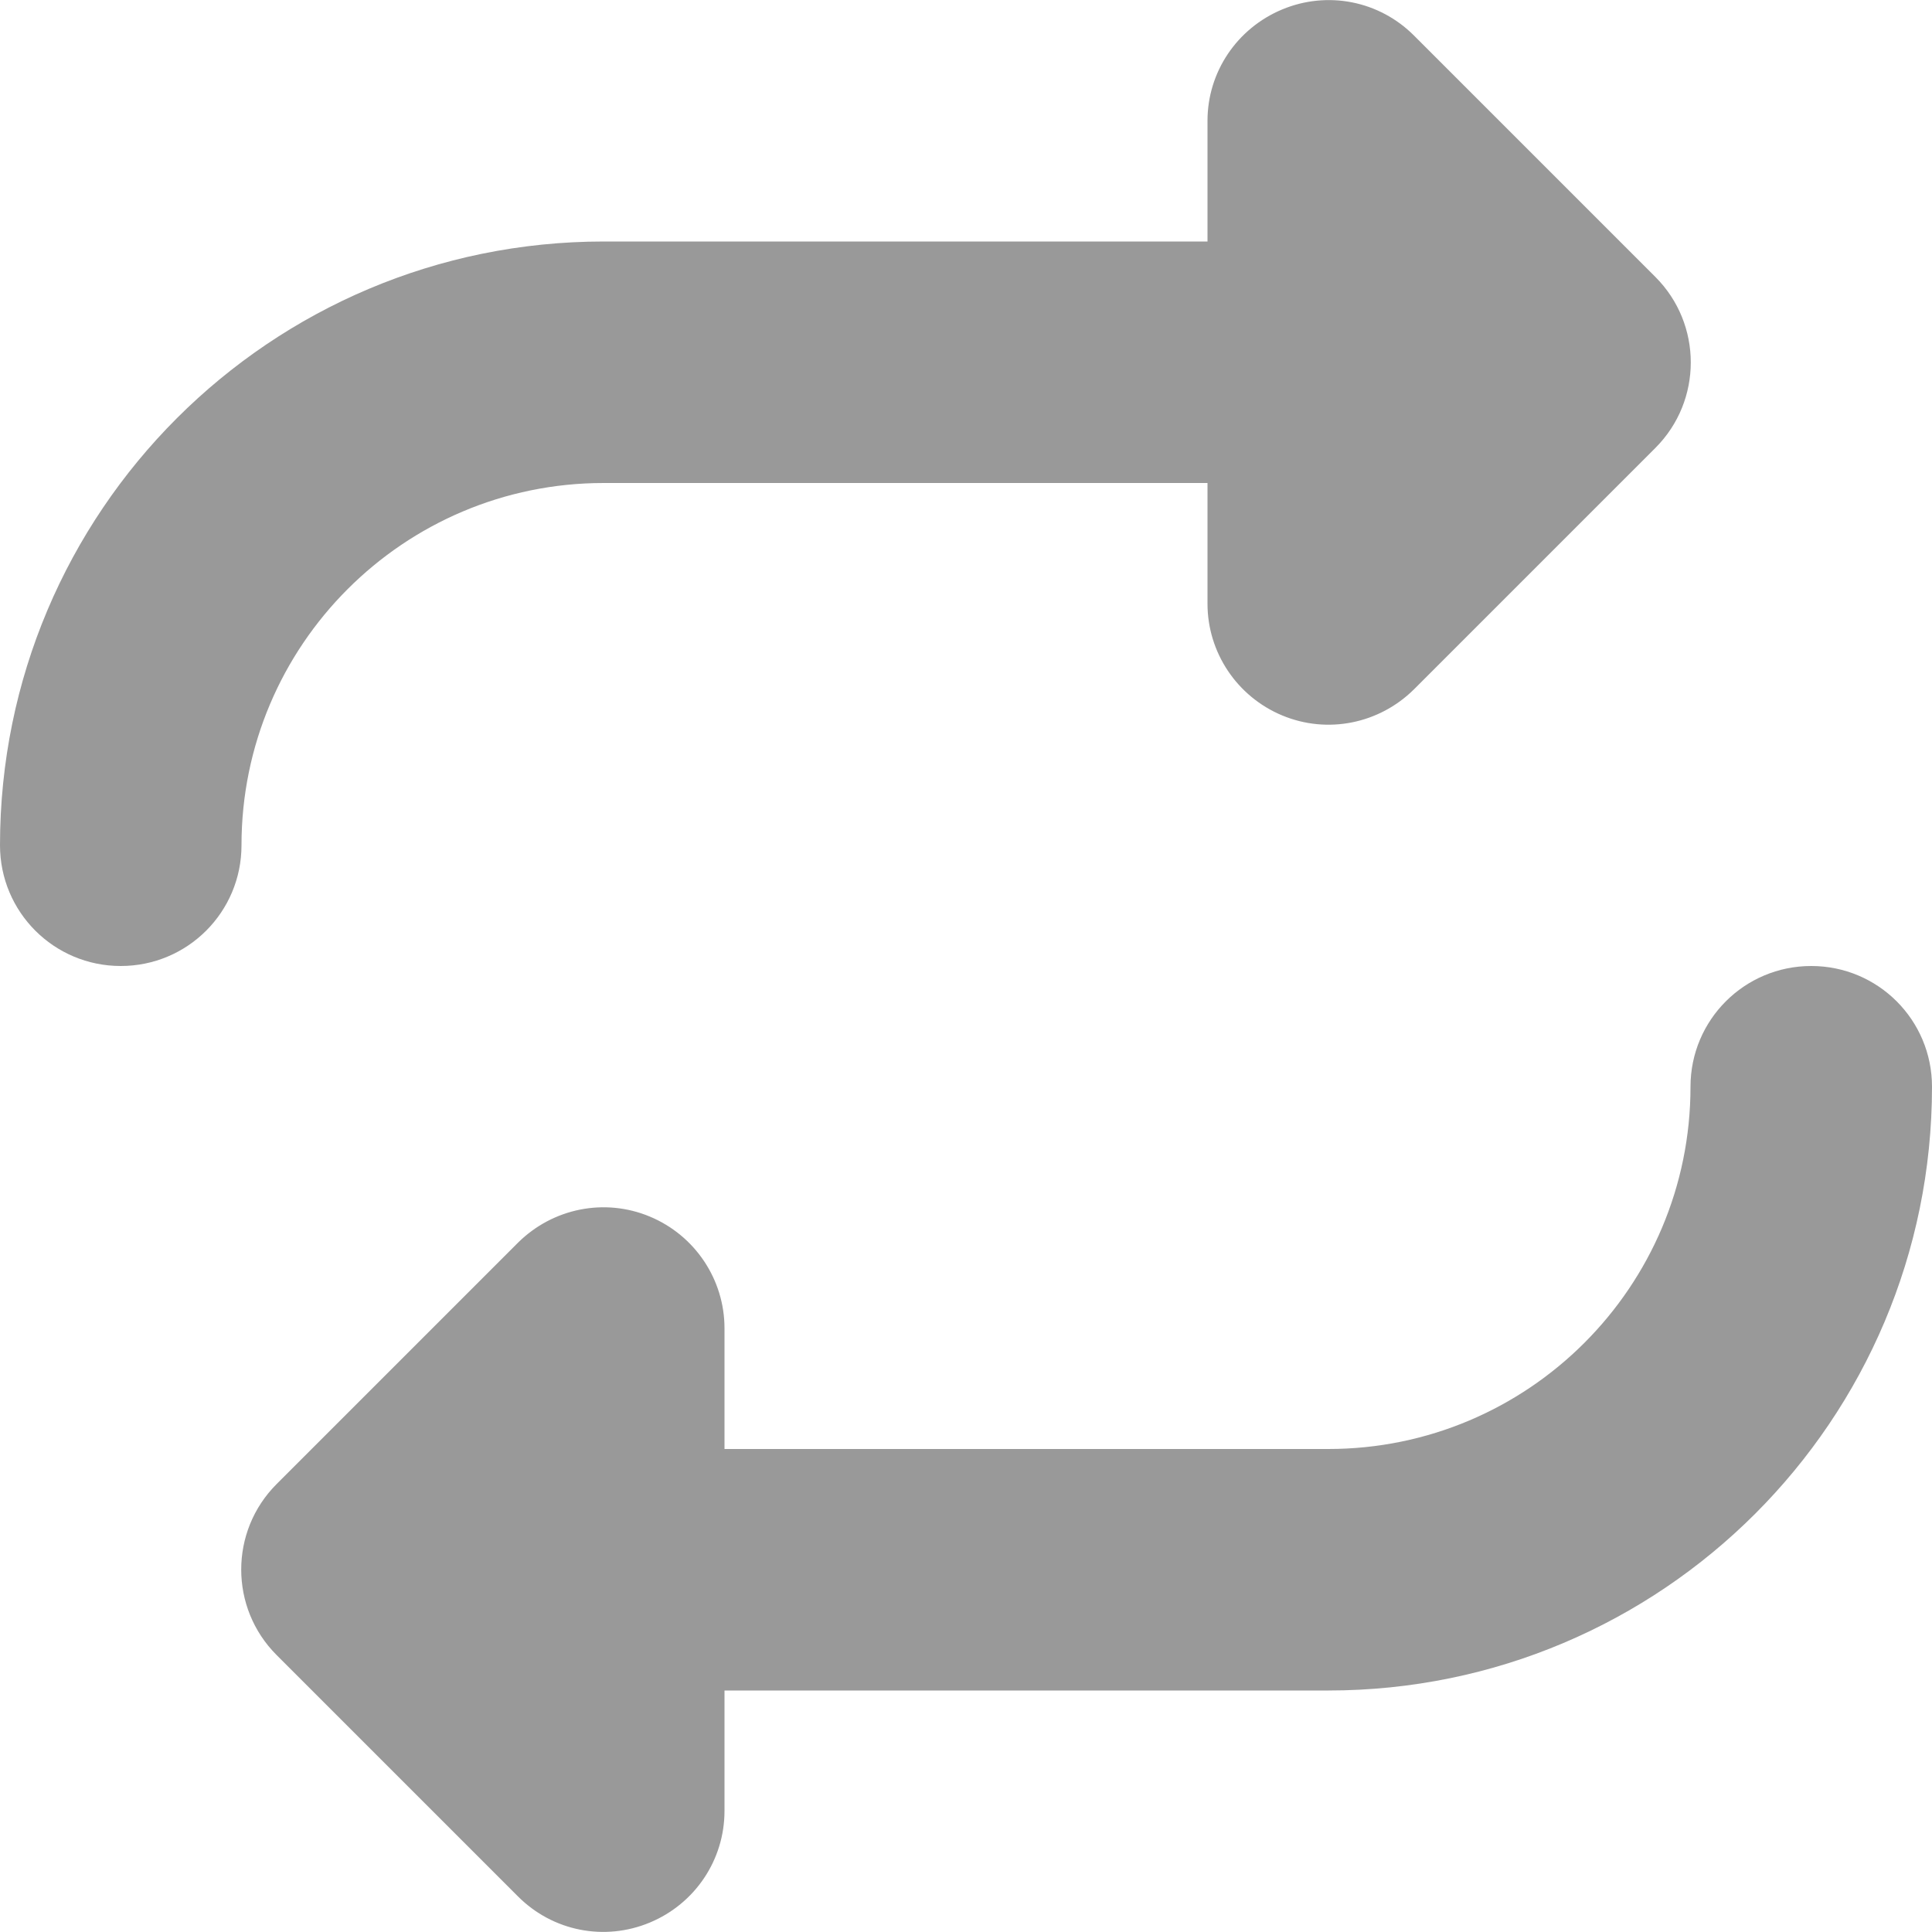
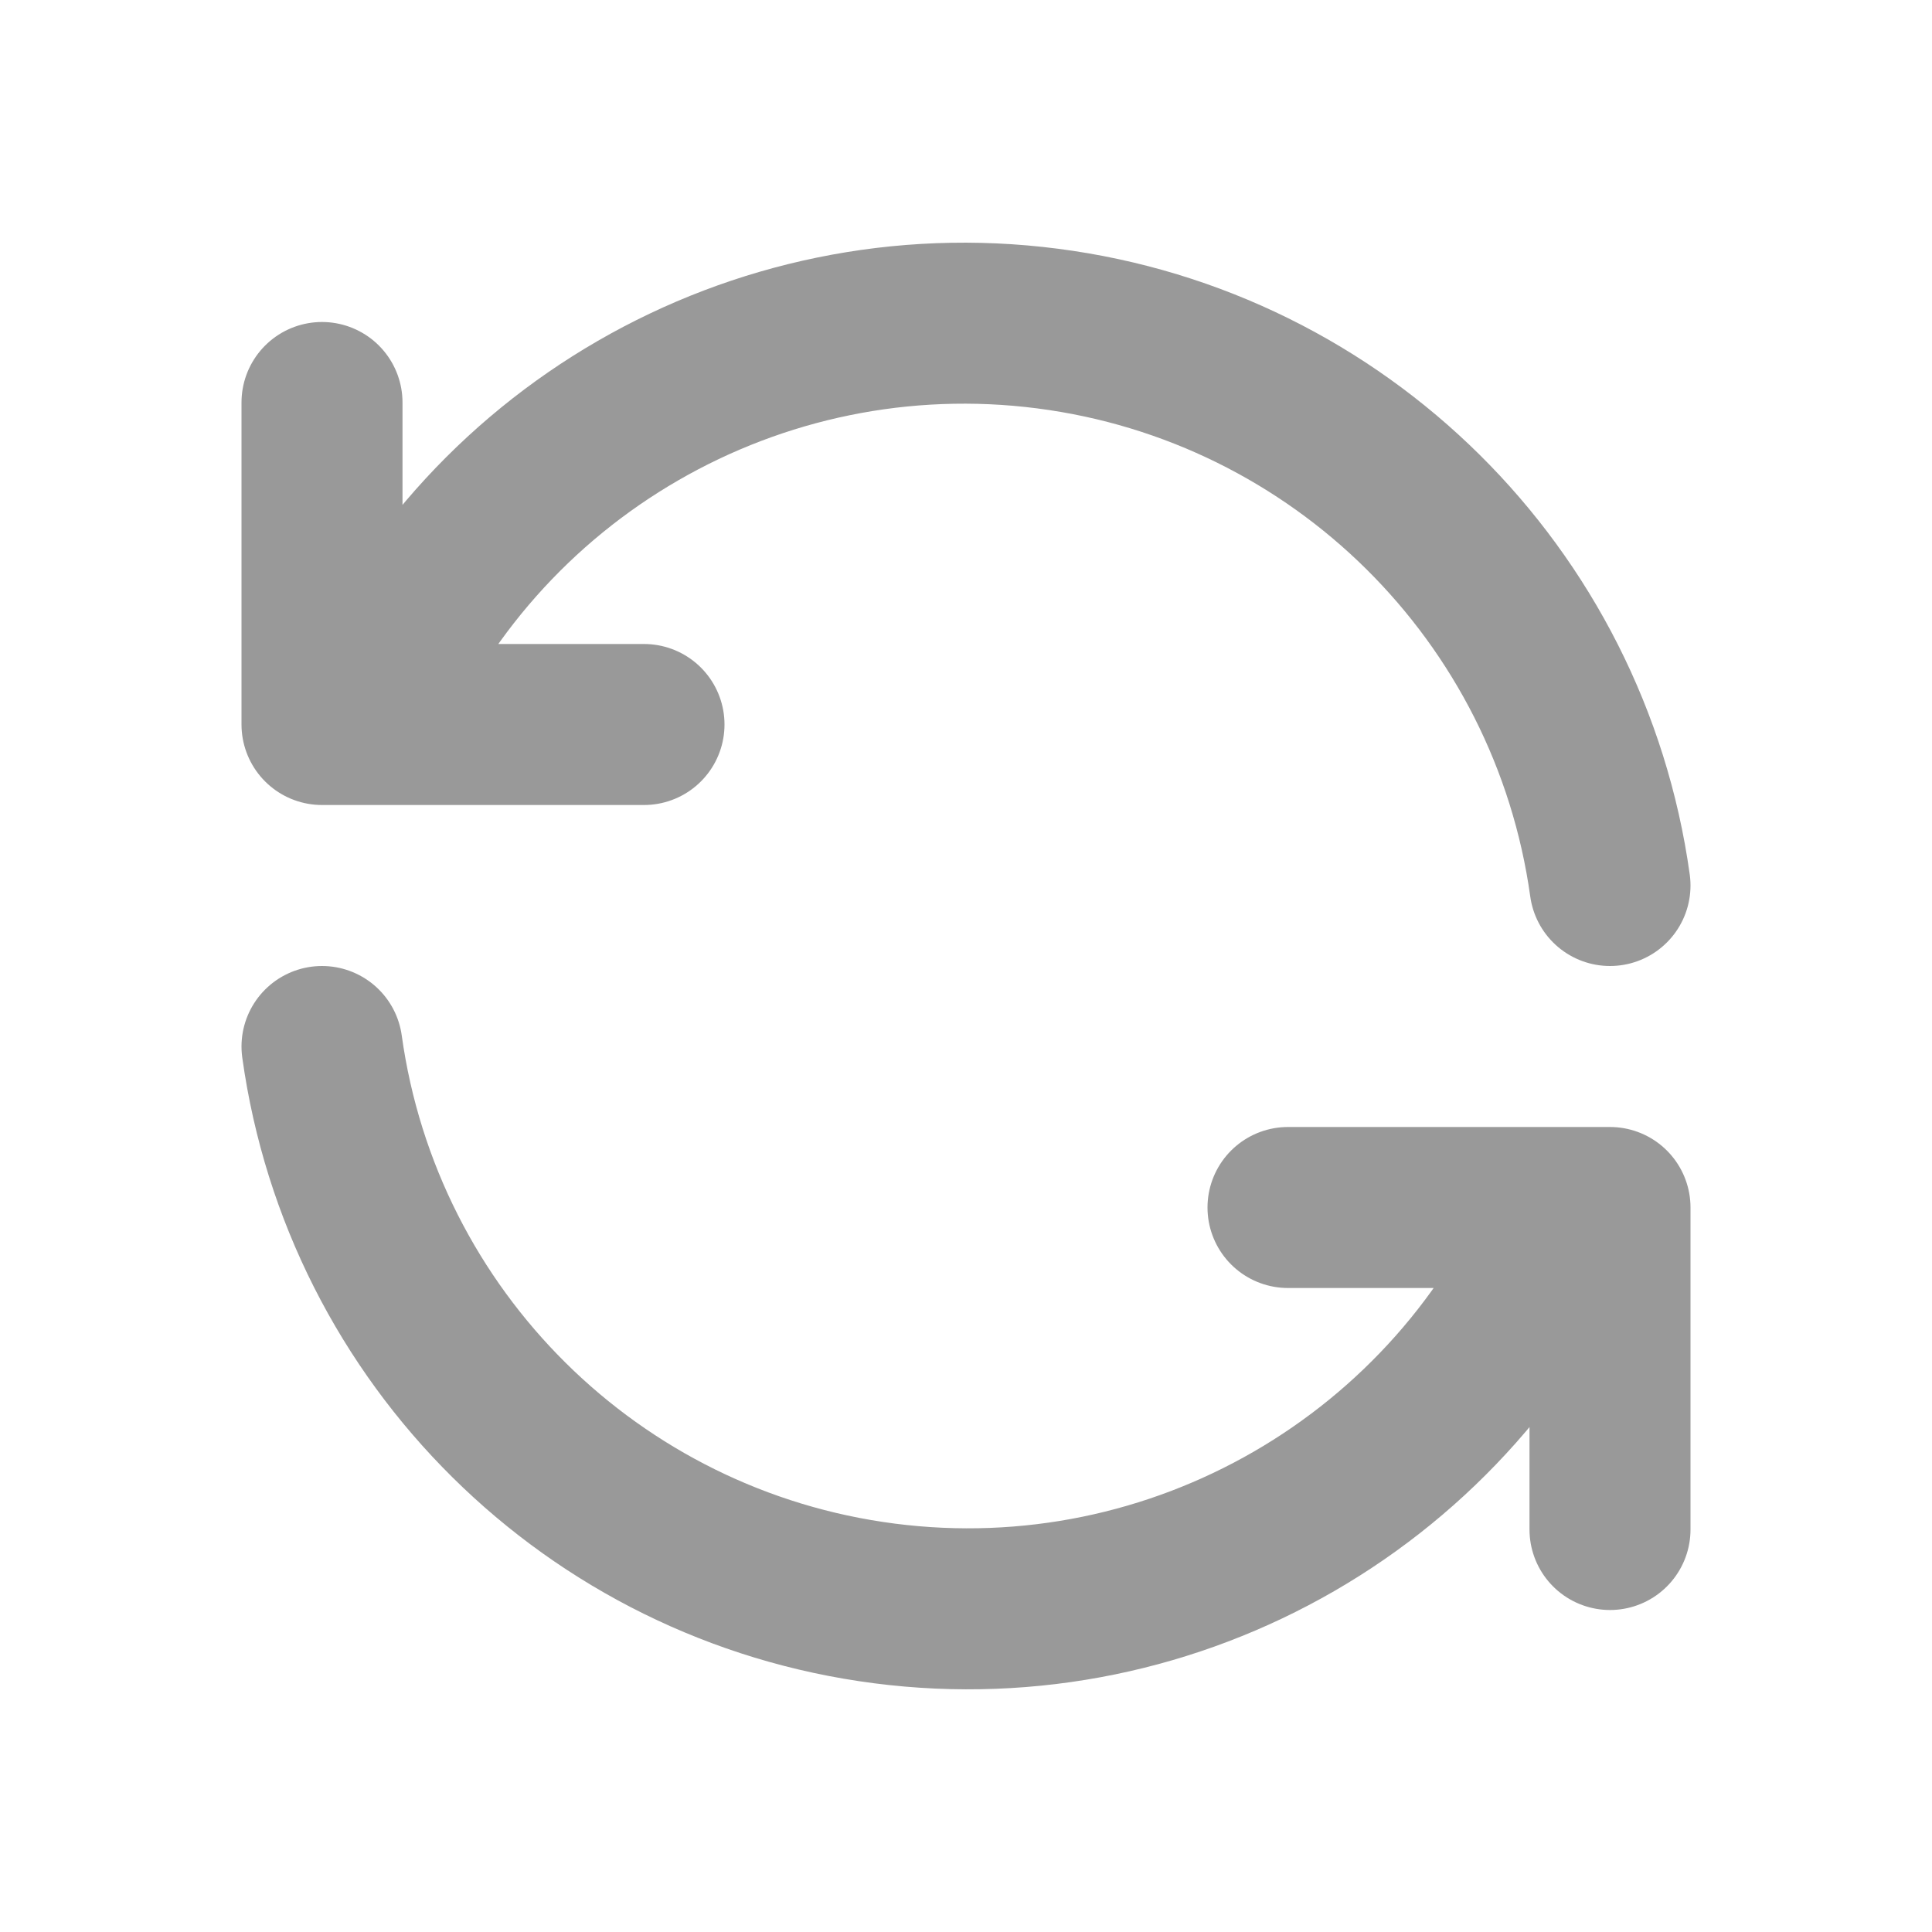
- <svg xmlns="http://www.w3.org/2000/svg" viewBox="0 0 512 512" version="1.1" id="svg4">
-   <defs id="defs8" />
-   <path d="M0 224c0 17.7 14.3 32 32 32s32-14.3 32-32c0-53 43-96 96-96H320v32c0 12.9 7.8 24.6 19.8 29.6s25.7 2.2 34.9-6.9l64-64c12.5-12.5 12.5-32.8 0-45.3l-64-64c-9.2-9.2-22.9-11.9-34.9-6.9S320 19.1 320 32V64H160C71.6 64 0 135.6 0 224zm512 64c0-17.7-14.3-32-32-32s-32 14.3-32 32c0 53-43 96-96 96H192V352c0-12.9-7.8-24.6-19.8-29.6s-25.7-2.2-34.9 6.9l-64 64c-12.5 12.5-12.5 32.8 0 45.3l64 64c9.2 9.2 22.9 11.9 34.9 6.9s19.8-16.6 19.8-29.6V448H352c88.4 0 160-71.6 160-160z" id="path2" style="fill:#999999" />
+ <svg xmlns="http://www.w3.org/2000/svg" width="24" height="24" viewBox="0 0 24 24" stroke-width="2" stroke="currentColor" fill="none" stroke-linecap="round" stroke-linejoin="round" version="1.1" id="svg6">
+   <defs id="defs10" />
+   <path d="M20 11a8.1 8.1 0 0 0 -15.5 -2m-.5 -4v4h4" id="path2" style="fill:none;fill-opacity:1;stroke:#999999;stroke-opacity:1" />
+   <path d="M4 13a8.1 8.1 0 0 0 15.5 2m.5 4v-4h-4" id="path4" style="fill:none;fill-opacity:1;stroke:#999999;stroke-opacity:1" />
</svg>
